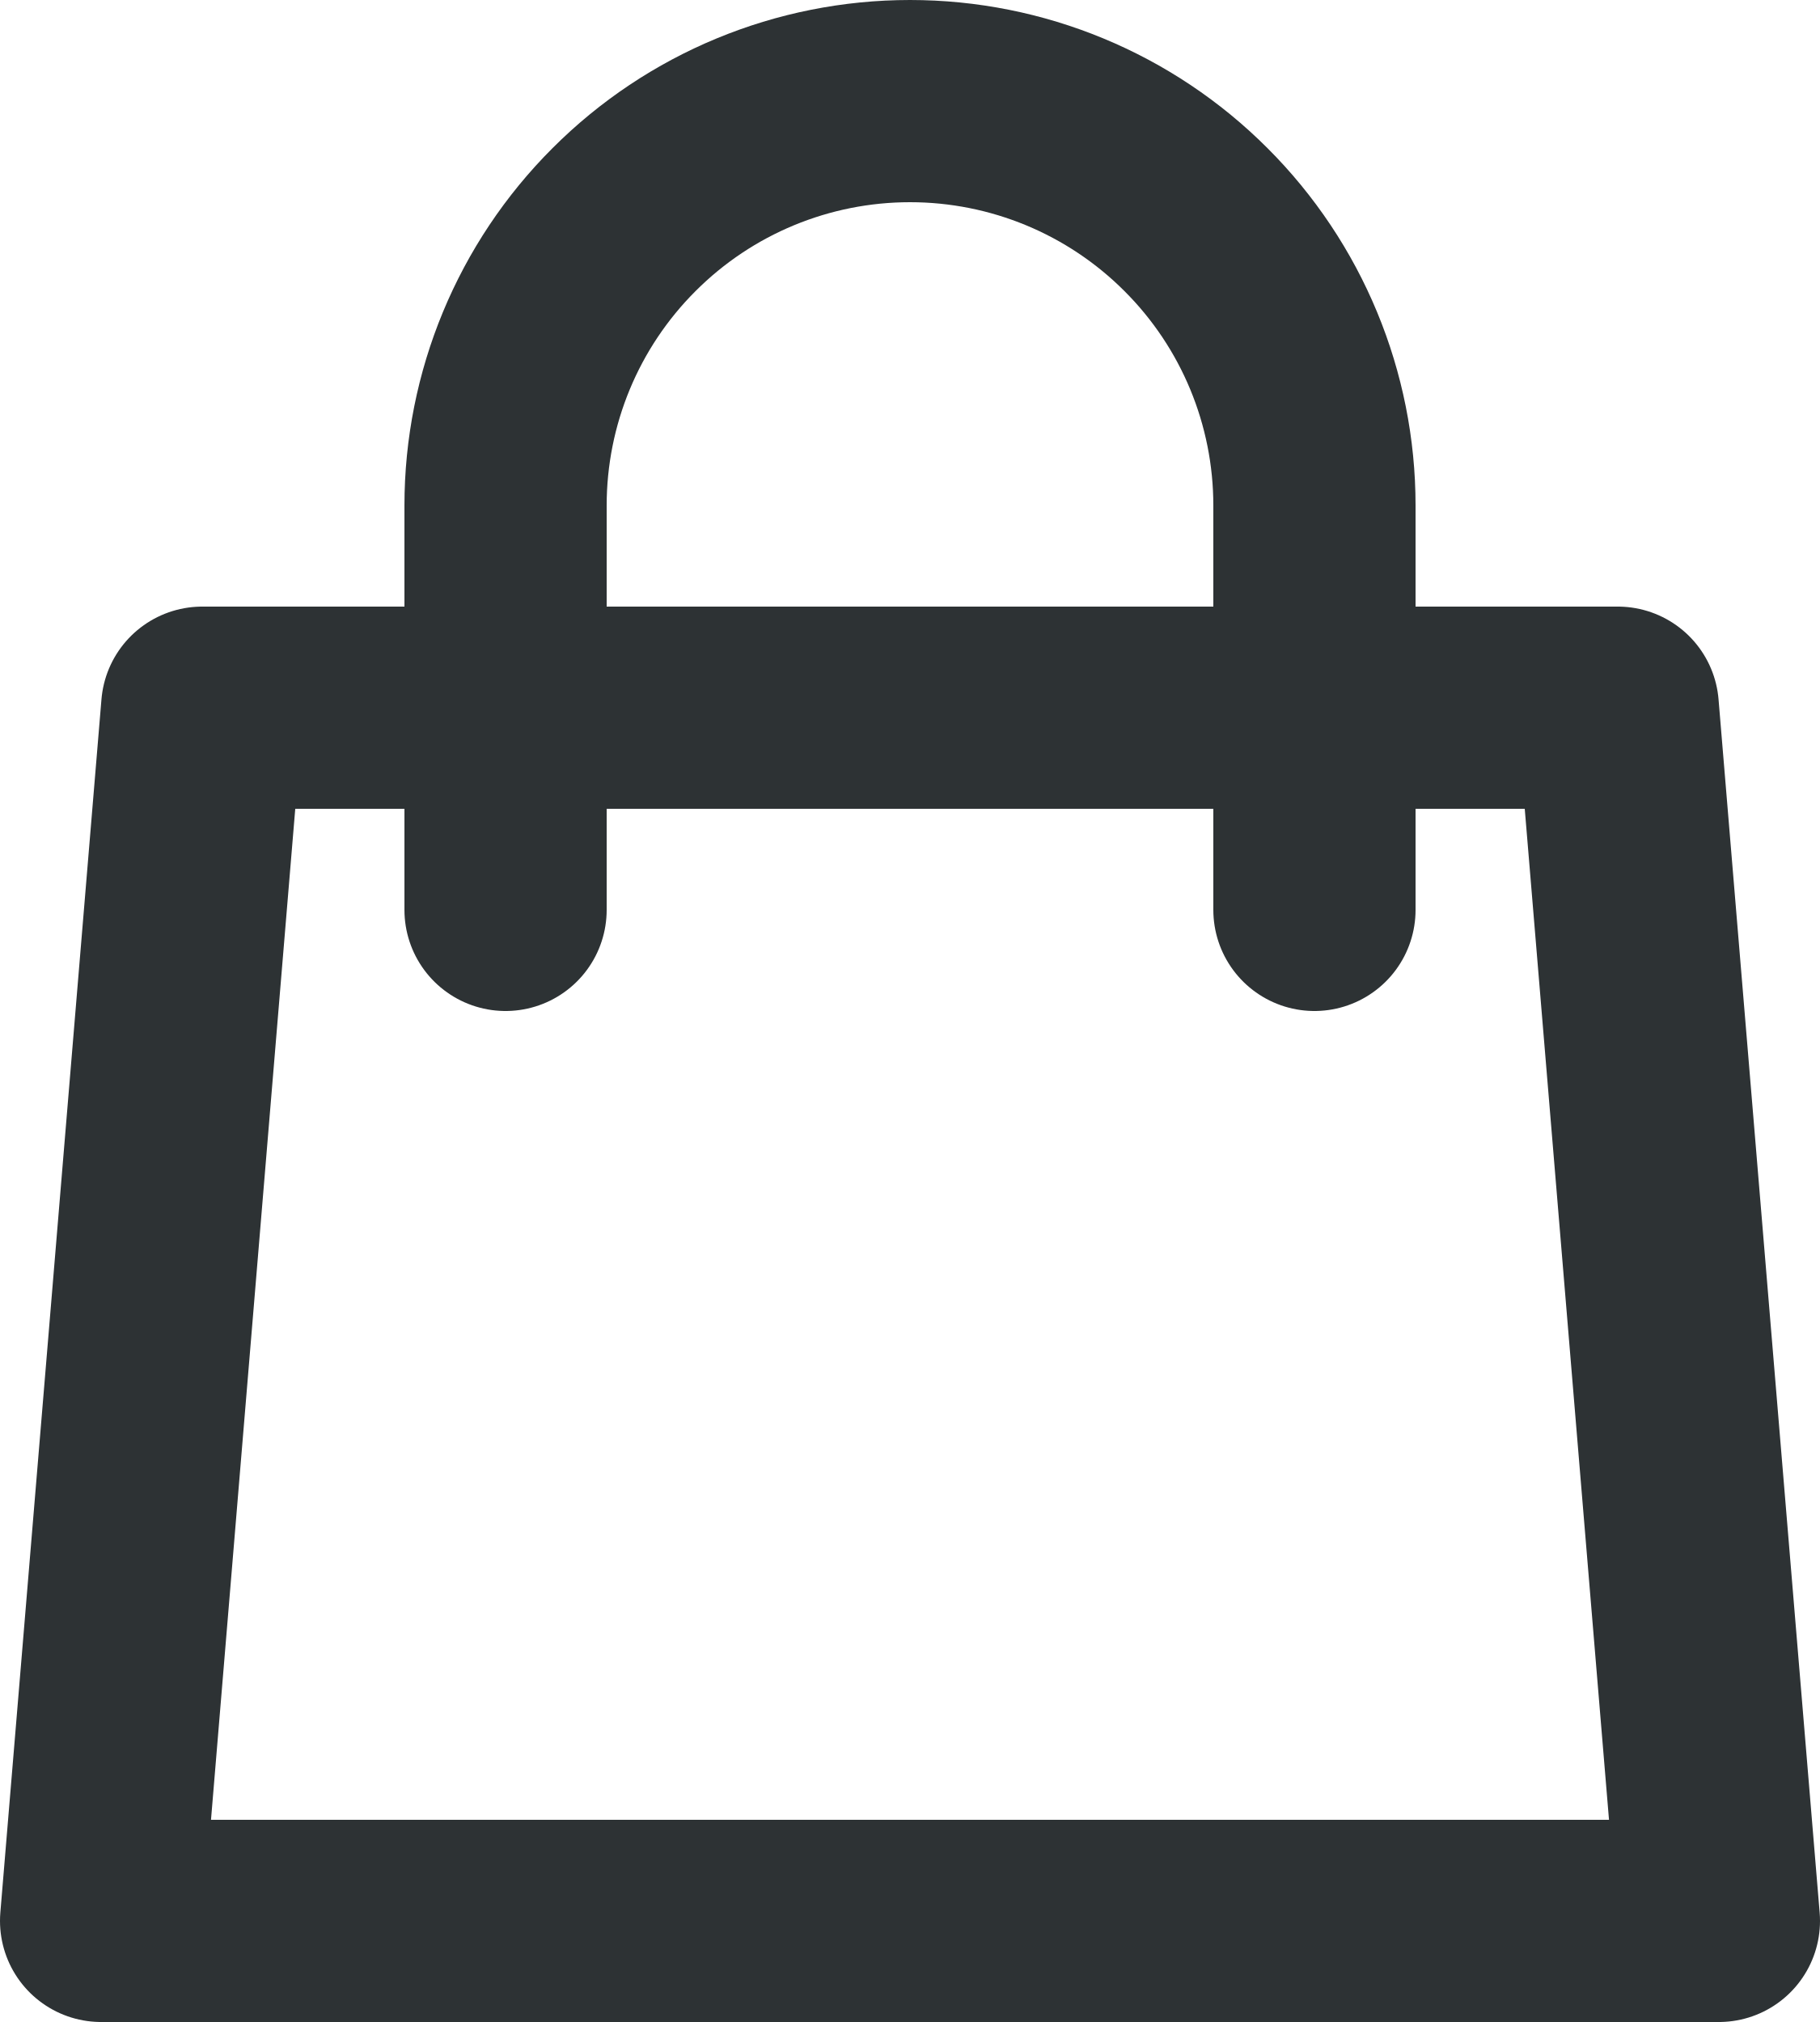
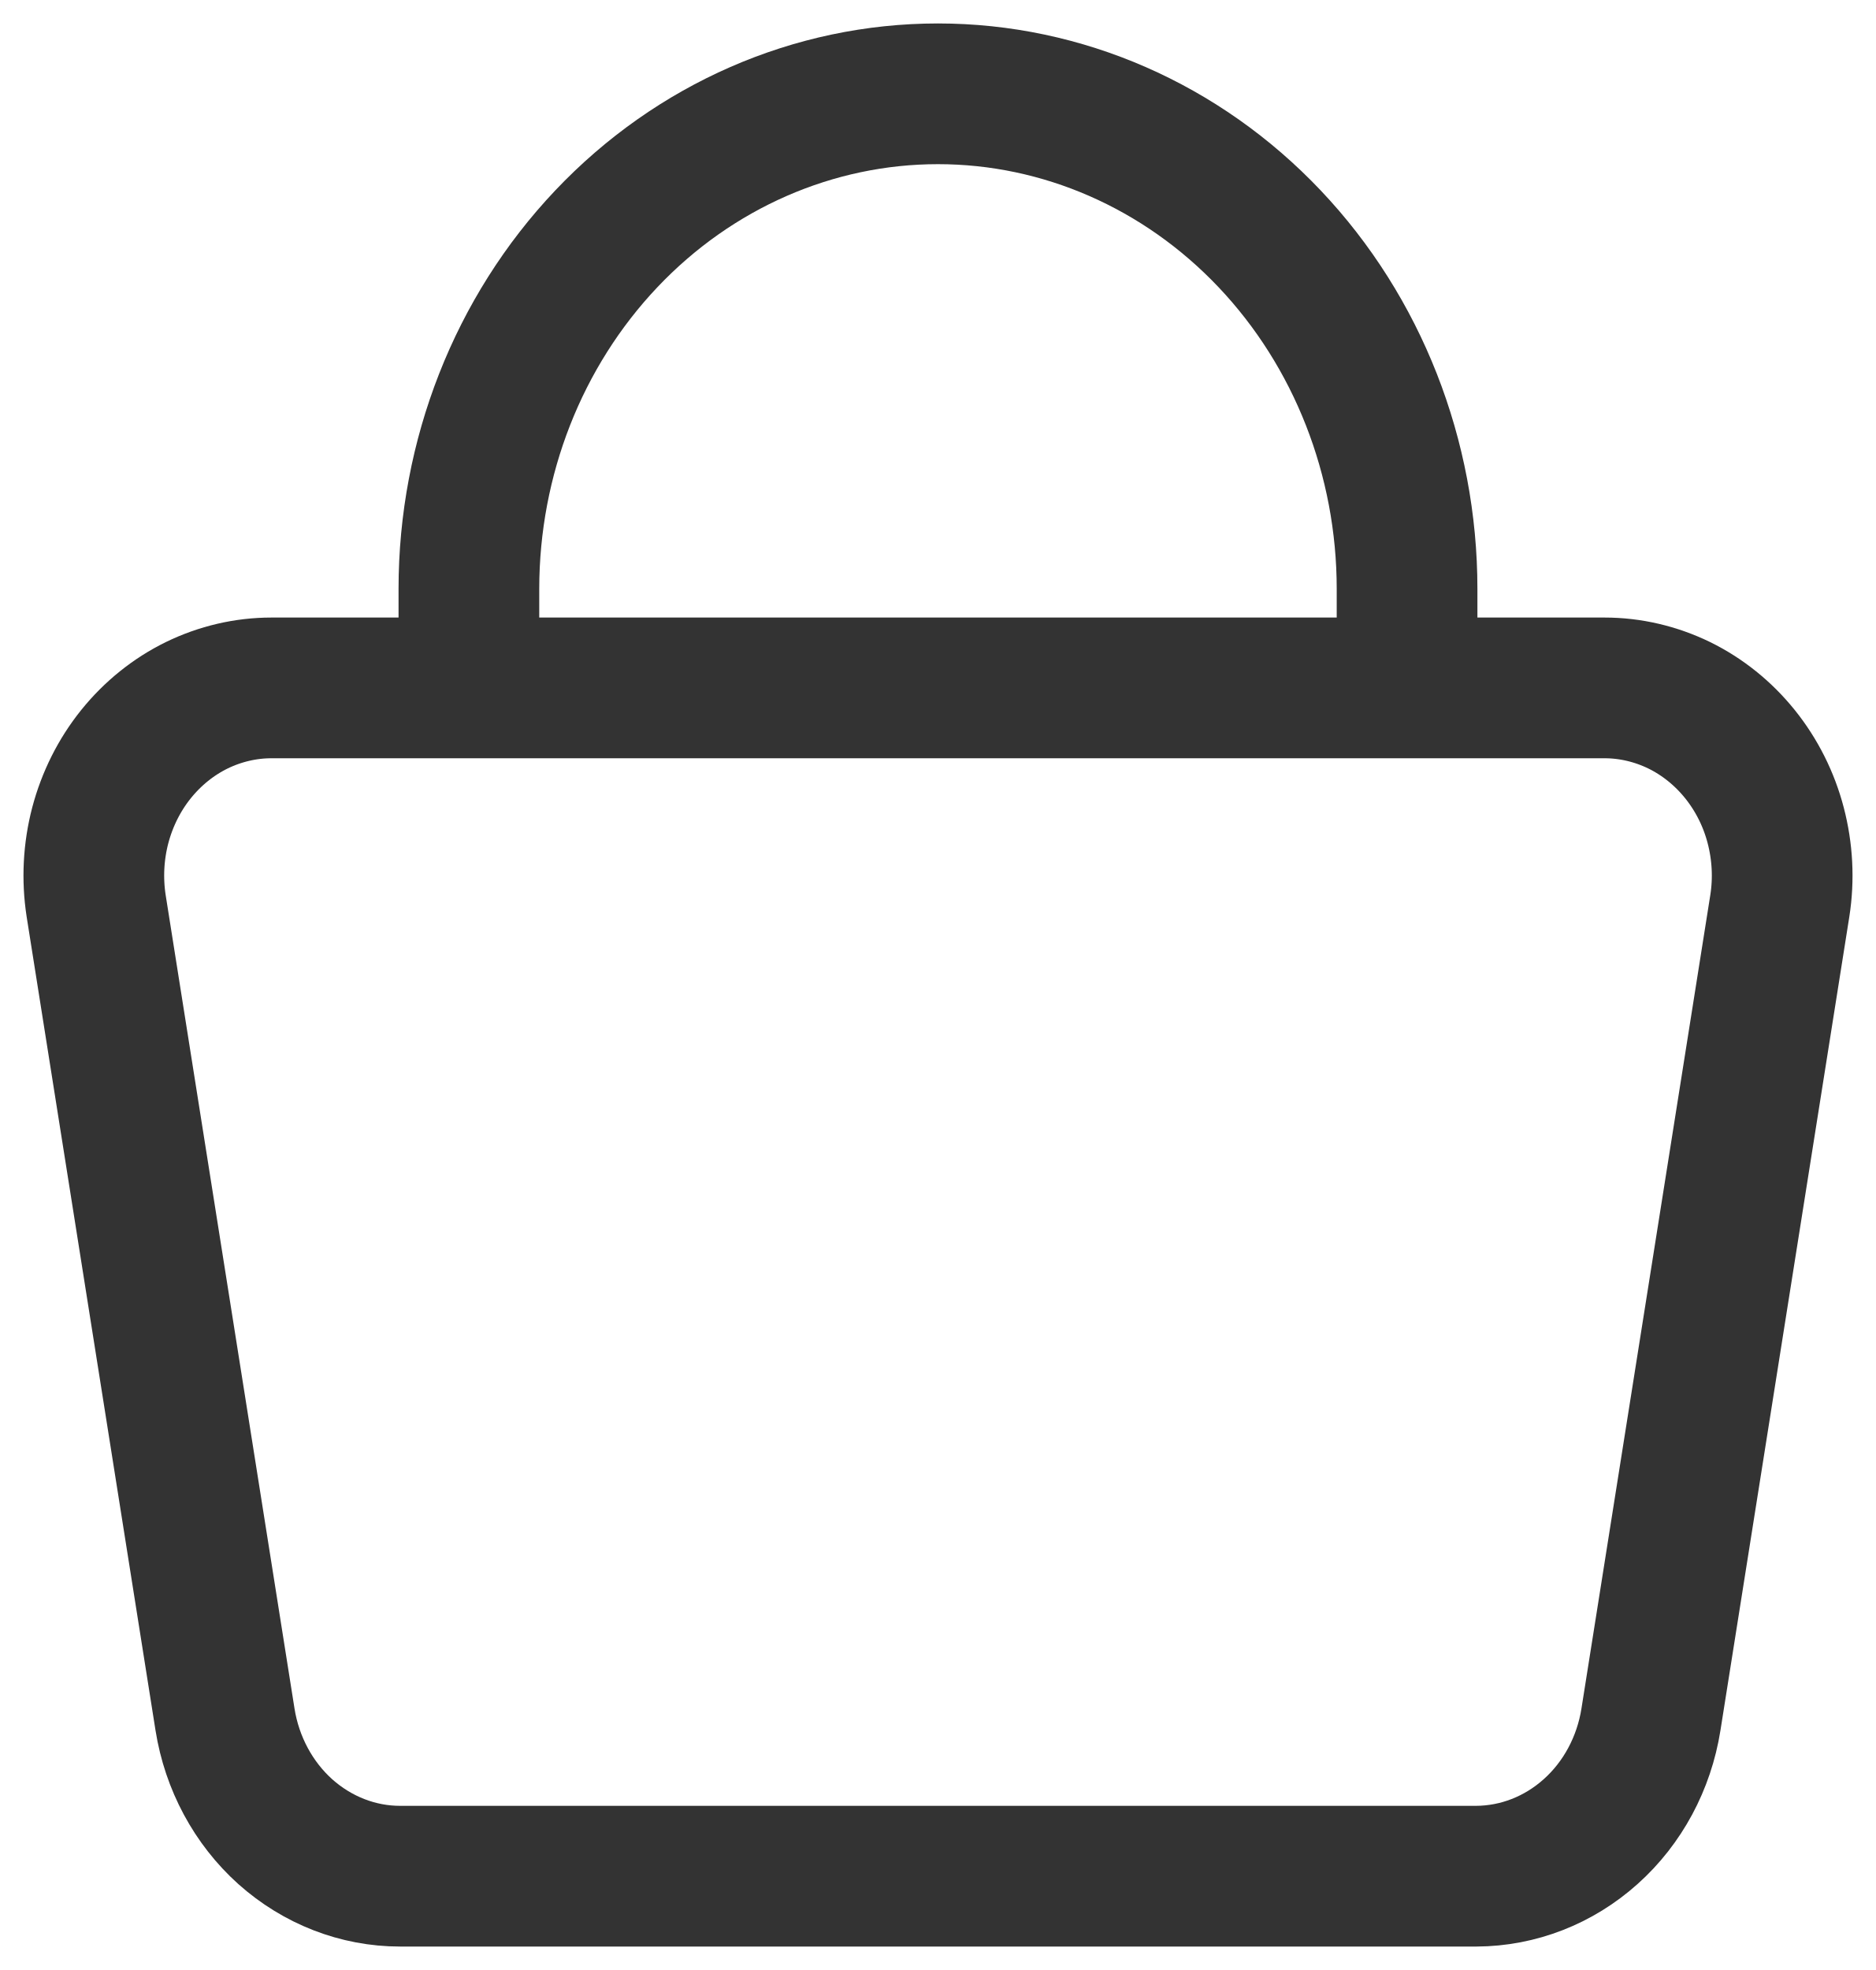
- <svg xmlns="http://www.w3.org/2000/svg" width="18" height="20" viewBox="0 0 18 20" fill="none">
-   <path d="M13 9V5C13 3.939 12.579 2.922 11.828 2.172 11.078 1.421 10.061 1 9 1 7.939 1 6.922 1.421 6.172 2.172 5.421 2.922 5 3.939 5 5V9M2 7H16l1 12H1L2 7z" stroke="#2d3234" stroke-width="2" stroke-linecap="round" stroke-linejoin="round" />
+ <svg xmlns="http://www.w3.org/2000/svg" width="20" height="21" viewBox="0 0 20 21" fill="none">
+   <path d="M4.999 7.333V6.278C4.999 4.878 5.526 3.536 6.464 2.546C7.402 1.556 8.674 1 10 1C11.326 1 12.598 1.556 13.536 2.546C14.474 3.536 15.001 4.878 15.001 6.278V7.333M17.107 7.333H2.893C2.619 7.333 2.347 7.397 2.098 7.518C1.849 7.64 1.628 7.818 1.45 8.039C1.273 8.259 1.143 8.518 1.069 8.798C0.996 9.077 0.981 9.37 1.025 9.656L2.399 18.33C2.473 18.796 2.701 19.22 3.042 19.526C3.384 19.831 3.817 20 4.265 20H15.739C16.186 19.998 16.618 19.83 16.959 19.524C17.3 19.219 17.527 18.796 17.601 18.33L18.975 9.656C19.02 9.37 19.004 9.077 18.931 8.798C18.858 8.518 18.727 8.259 18.55 8.039C18.372 7.818 18.151 7.64 17.902 7.518C17.653 7.397 17.381 7.333 17.107 7.333V7.333Z" stroke="#333333" stroke-width="1.5" stroke-linecap="round" stroke-linejoin="round" />
</svg>
